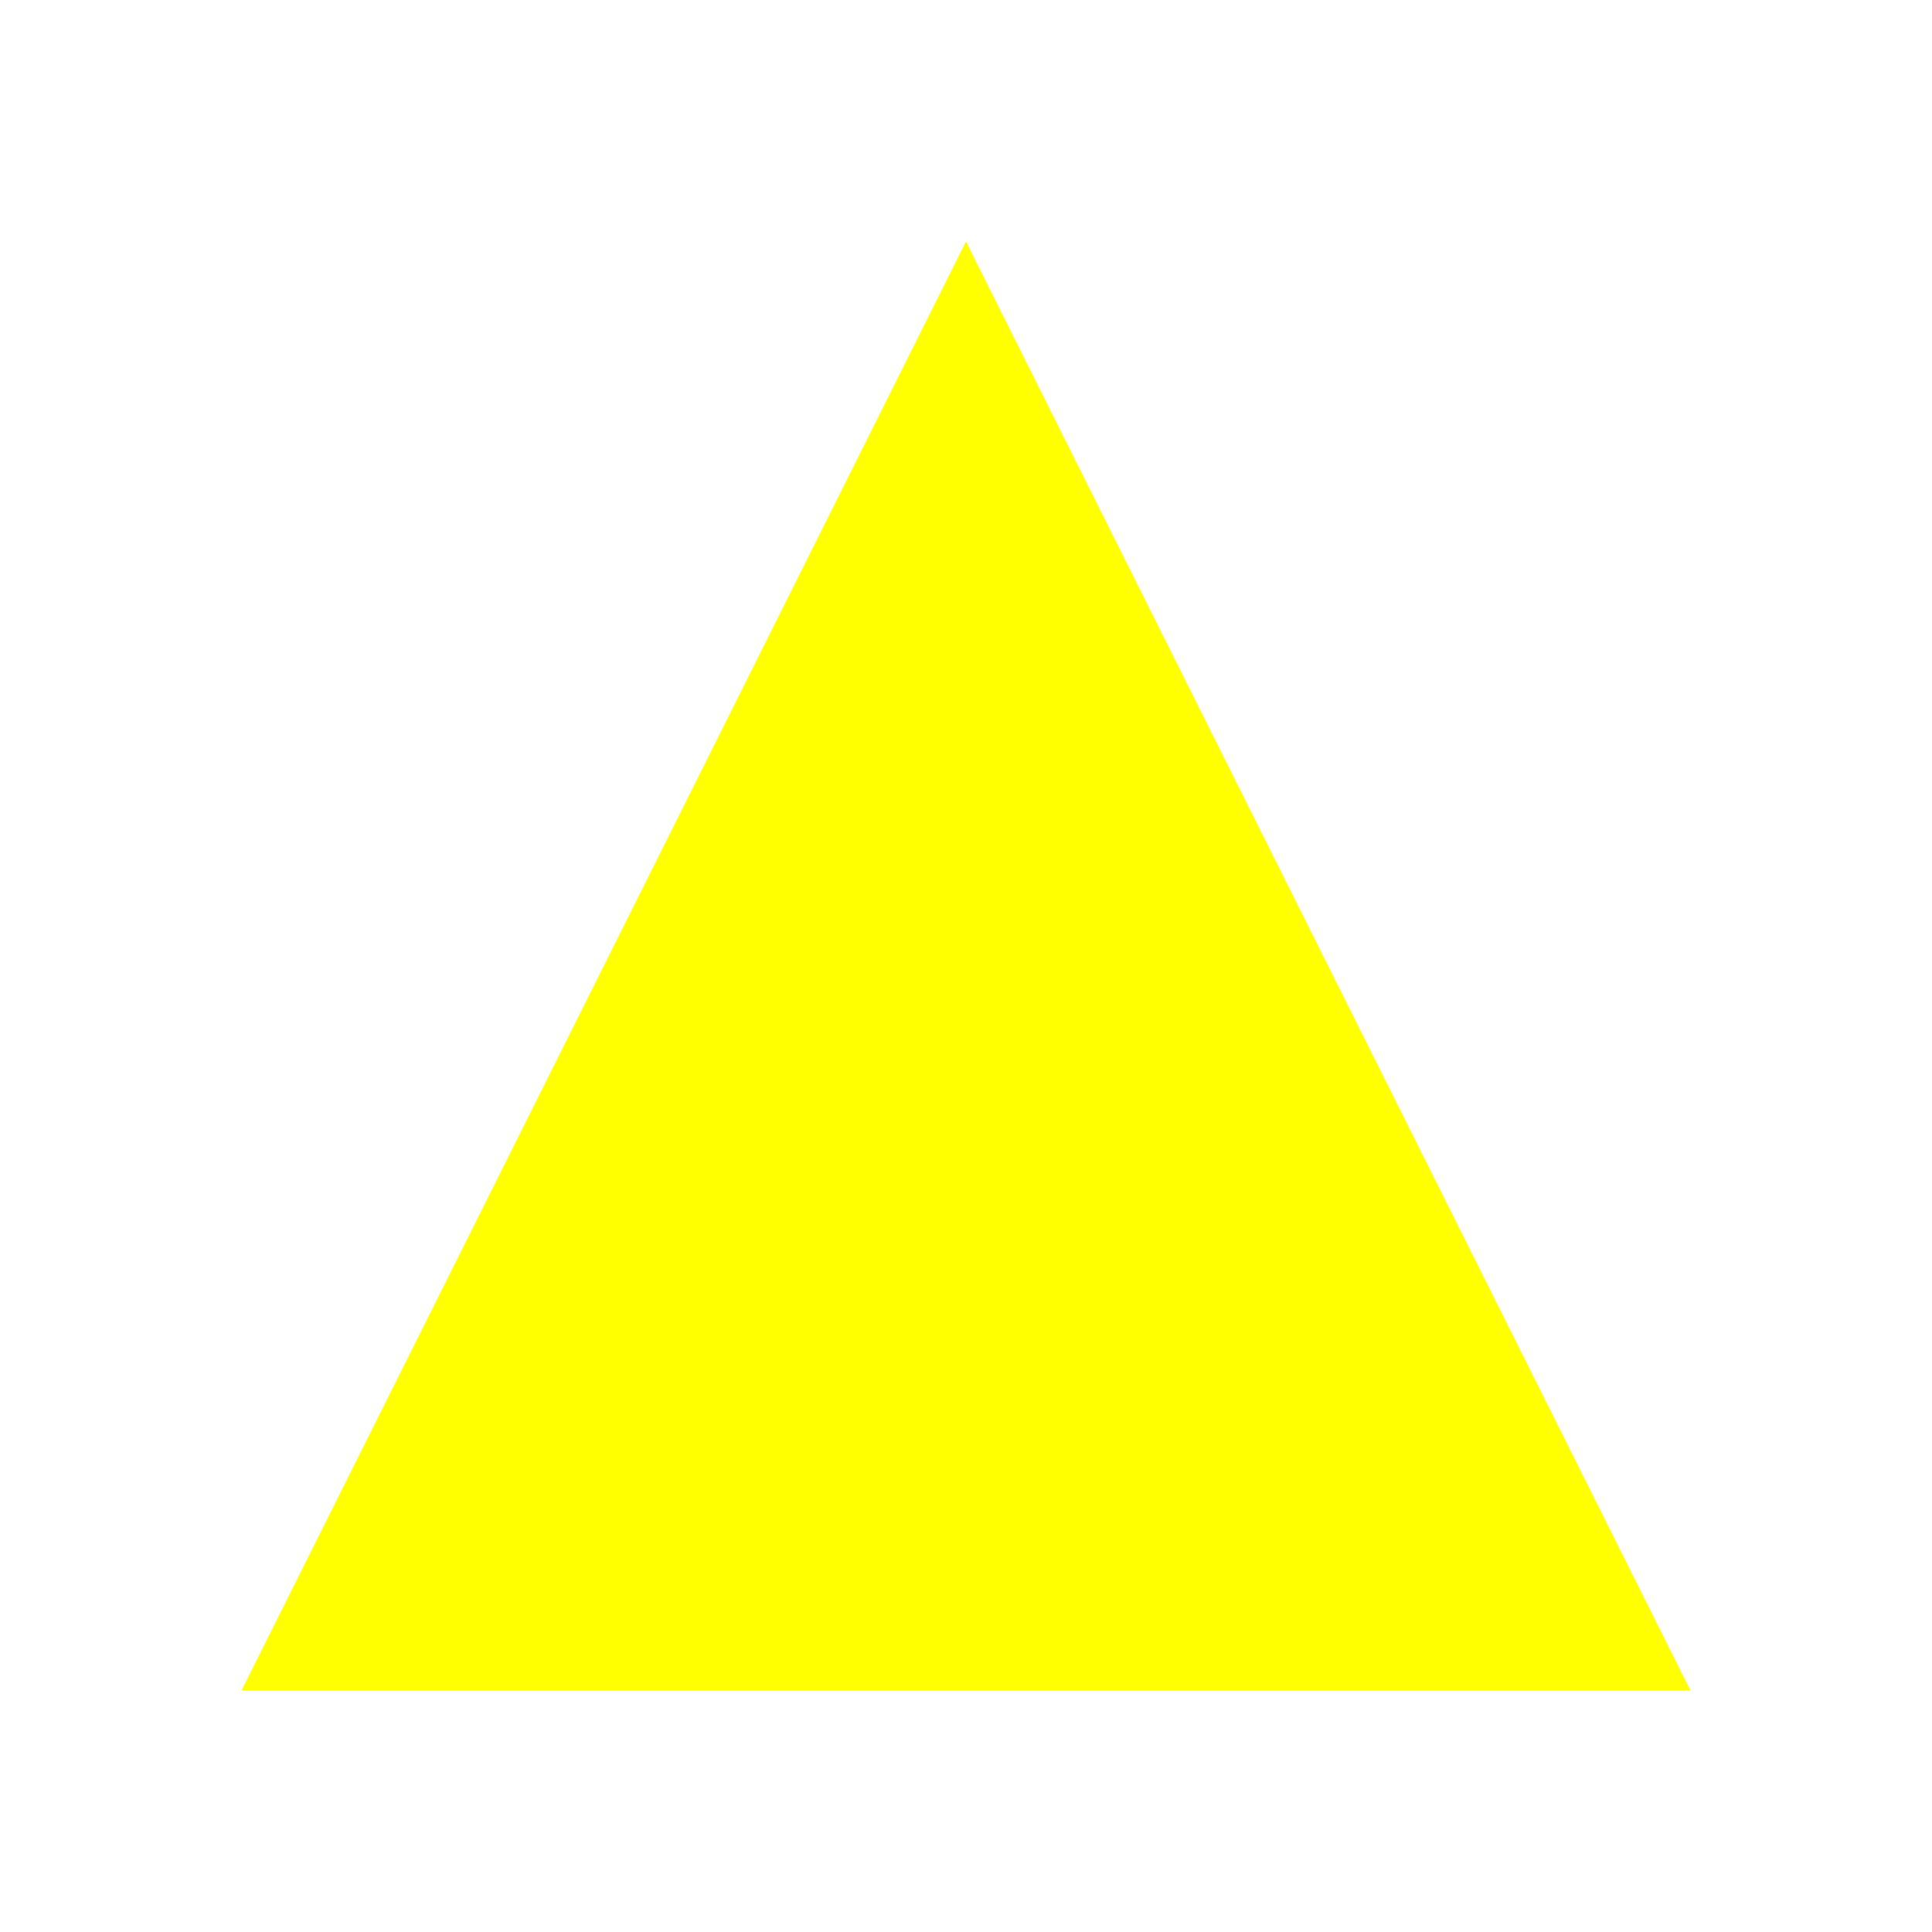
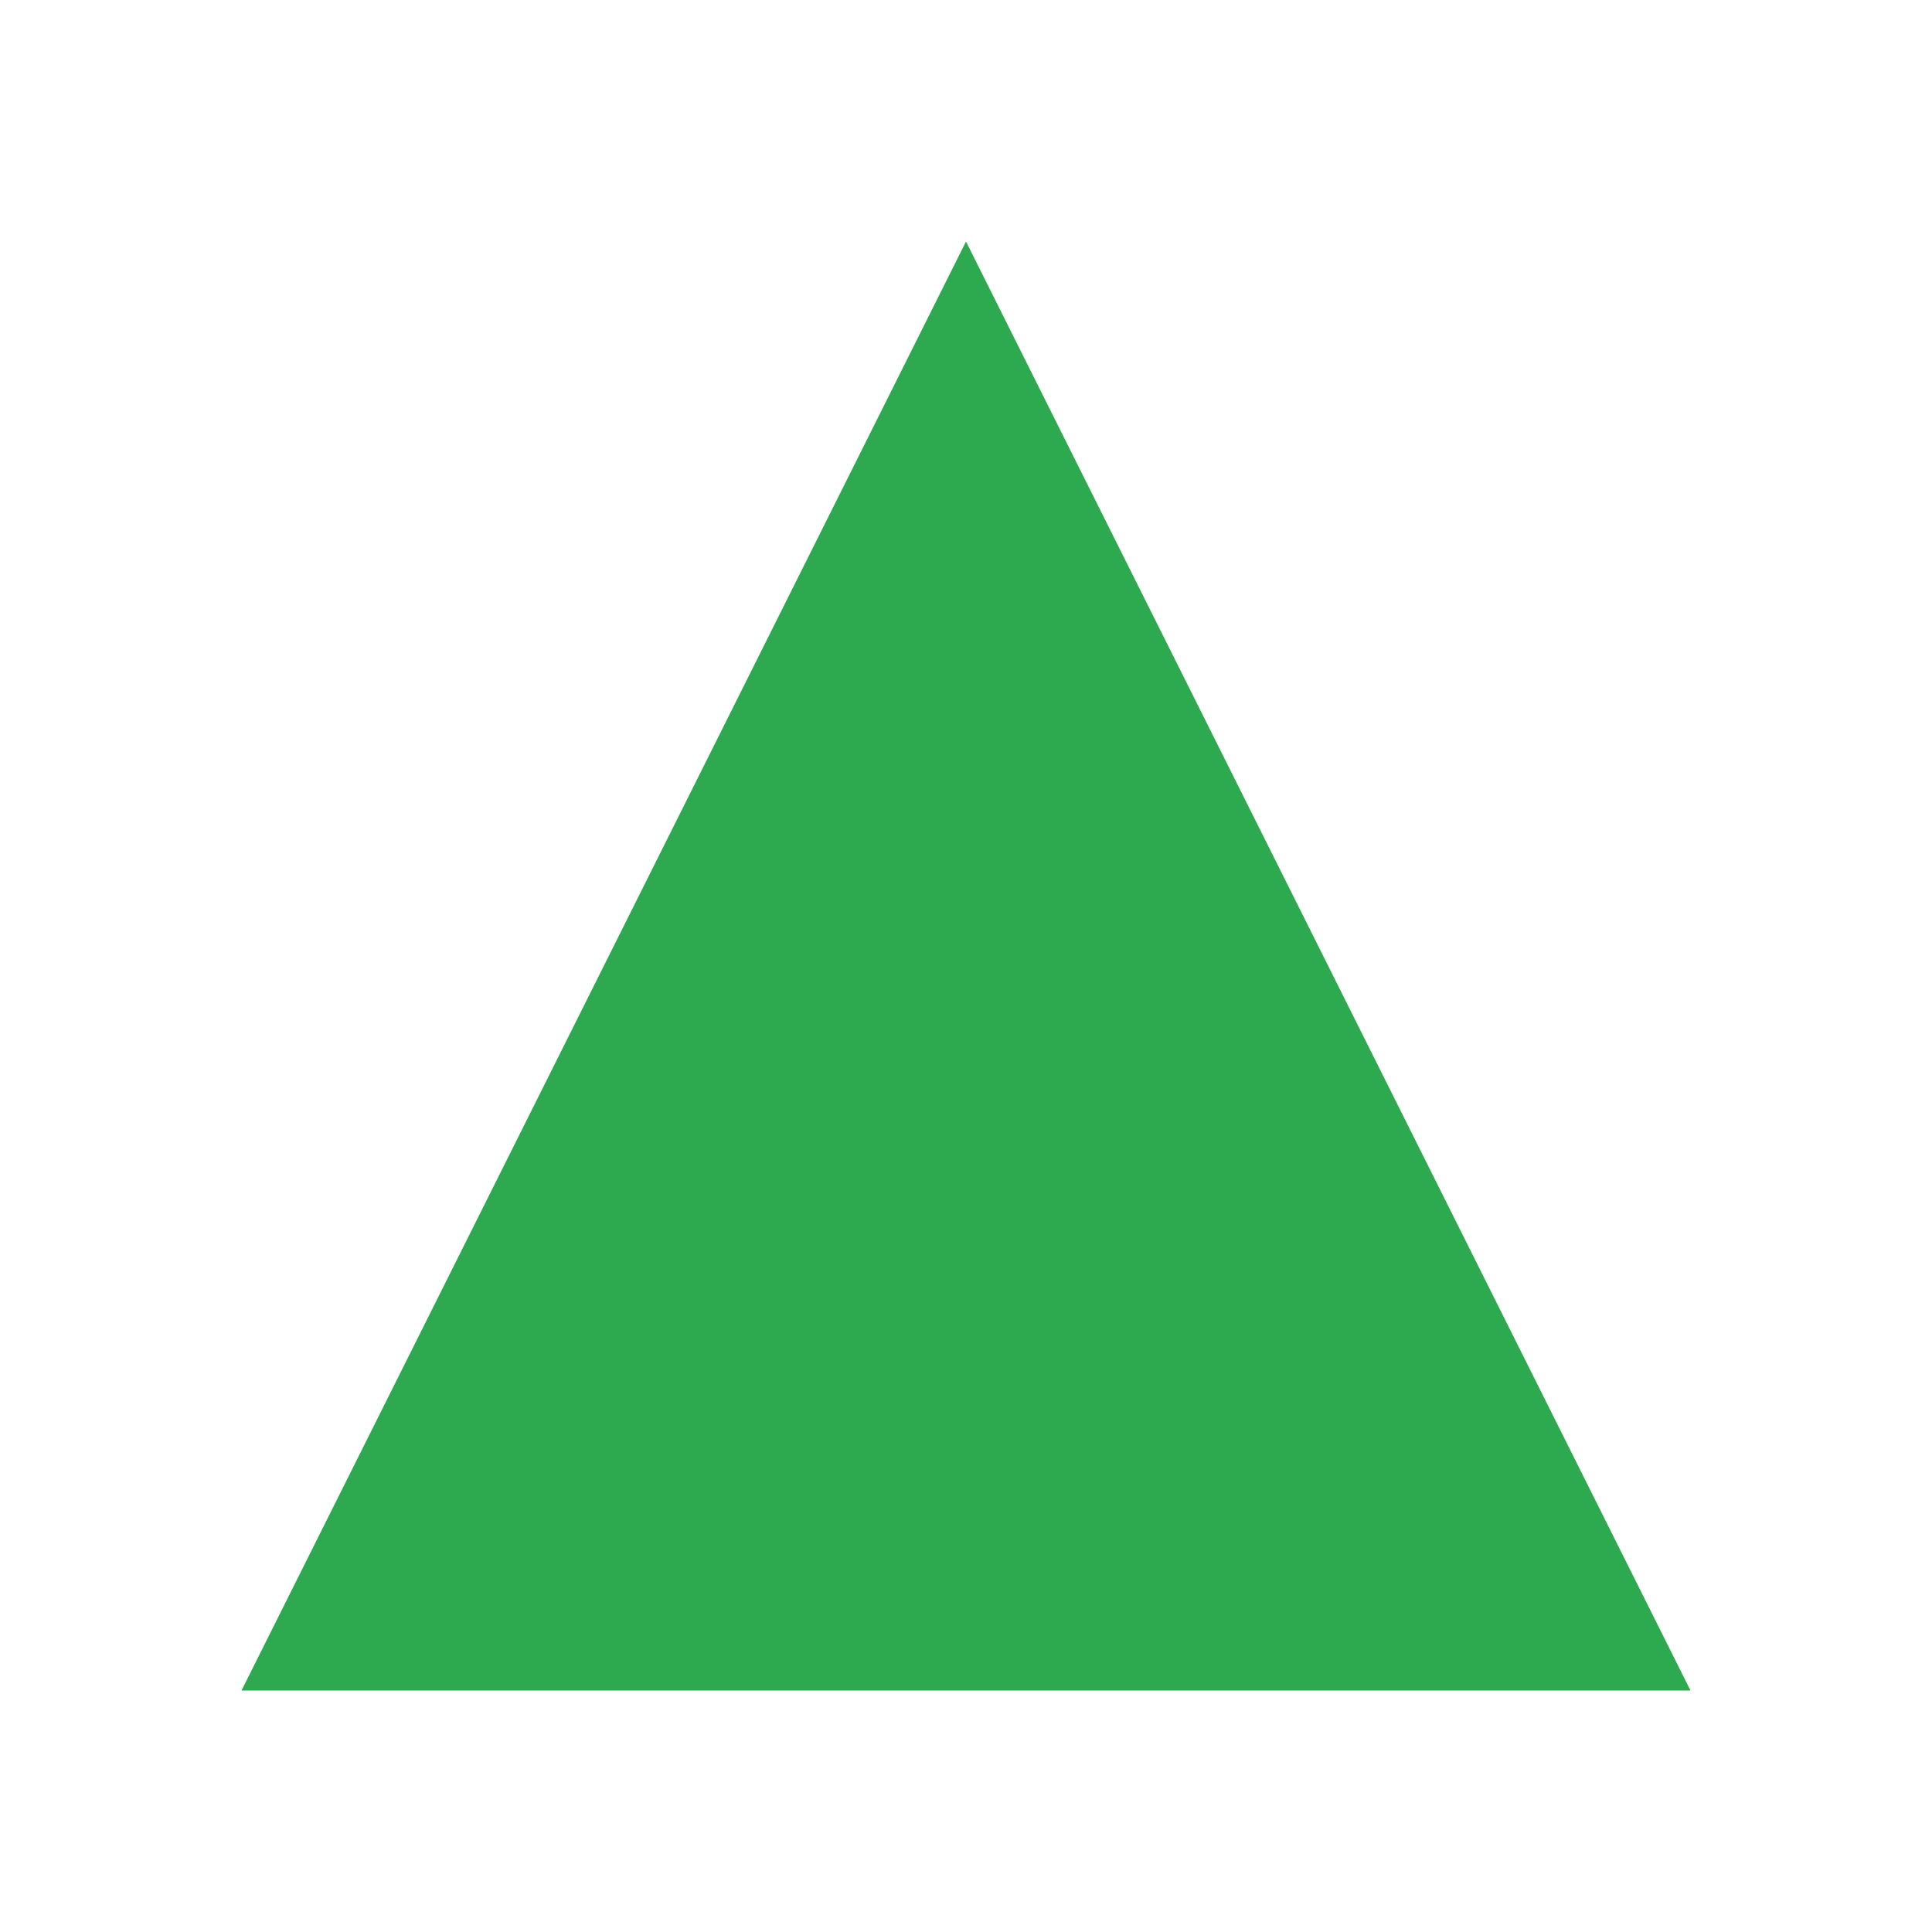
<svg xmlns="http://www.w3.org/2000/svg" id="svgCanvas" width="800" height="800" viewBox="0 0 800 800">
  <g id="artwork">
-     <path fill="#ffff00" stroke="none" stroke-width="5" stroke-linejoin="round" stroke-linecap="round" data-shape="triangle" d="M 400.00 100.00 L 700.00 700.00 L 100.00 700.00 L 400.00 100.00 Z" />
+     <path fill="#2DAA4F" stroke="none" stroke-width="5" stroke-linejoin="round" stroke-linecap="round" data-shape="triangle" d="M 400.00 100.00 L 700.00 700.00 L 100.00 700.00 L 400.00 100.00 Z" />
  </g>
</svg>
